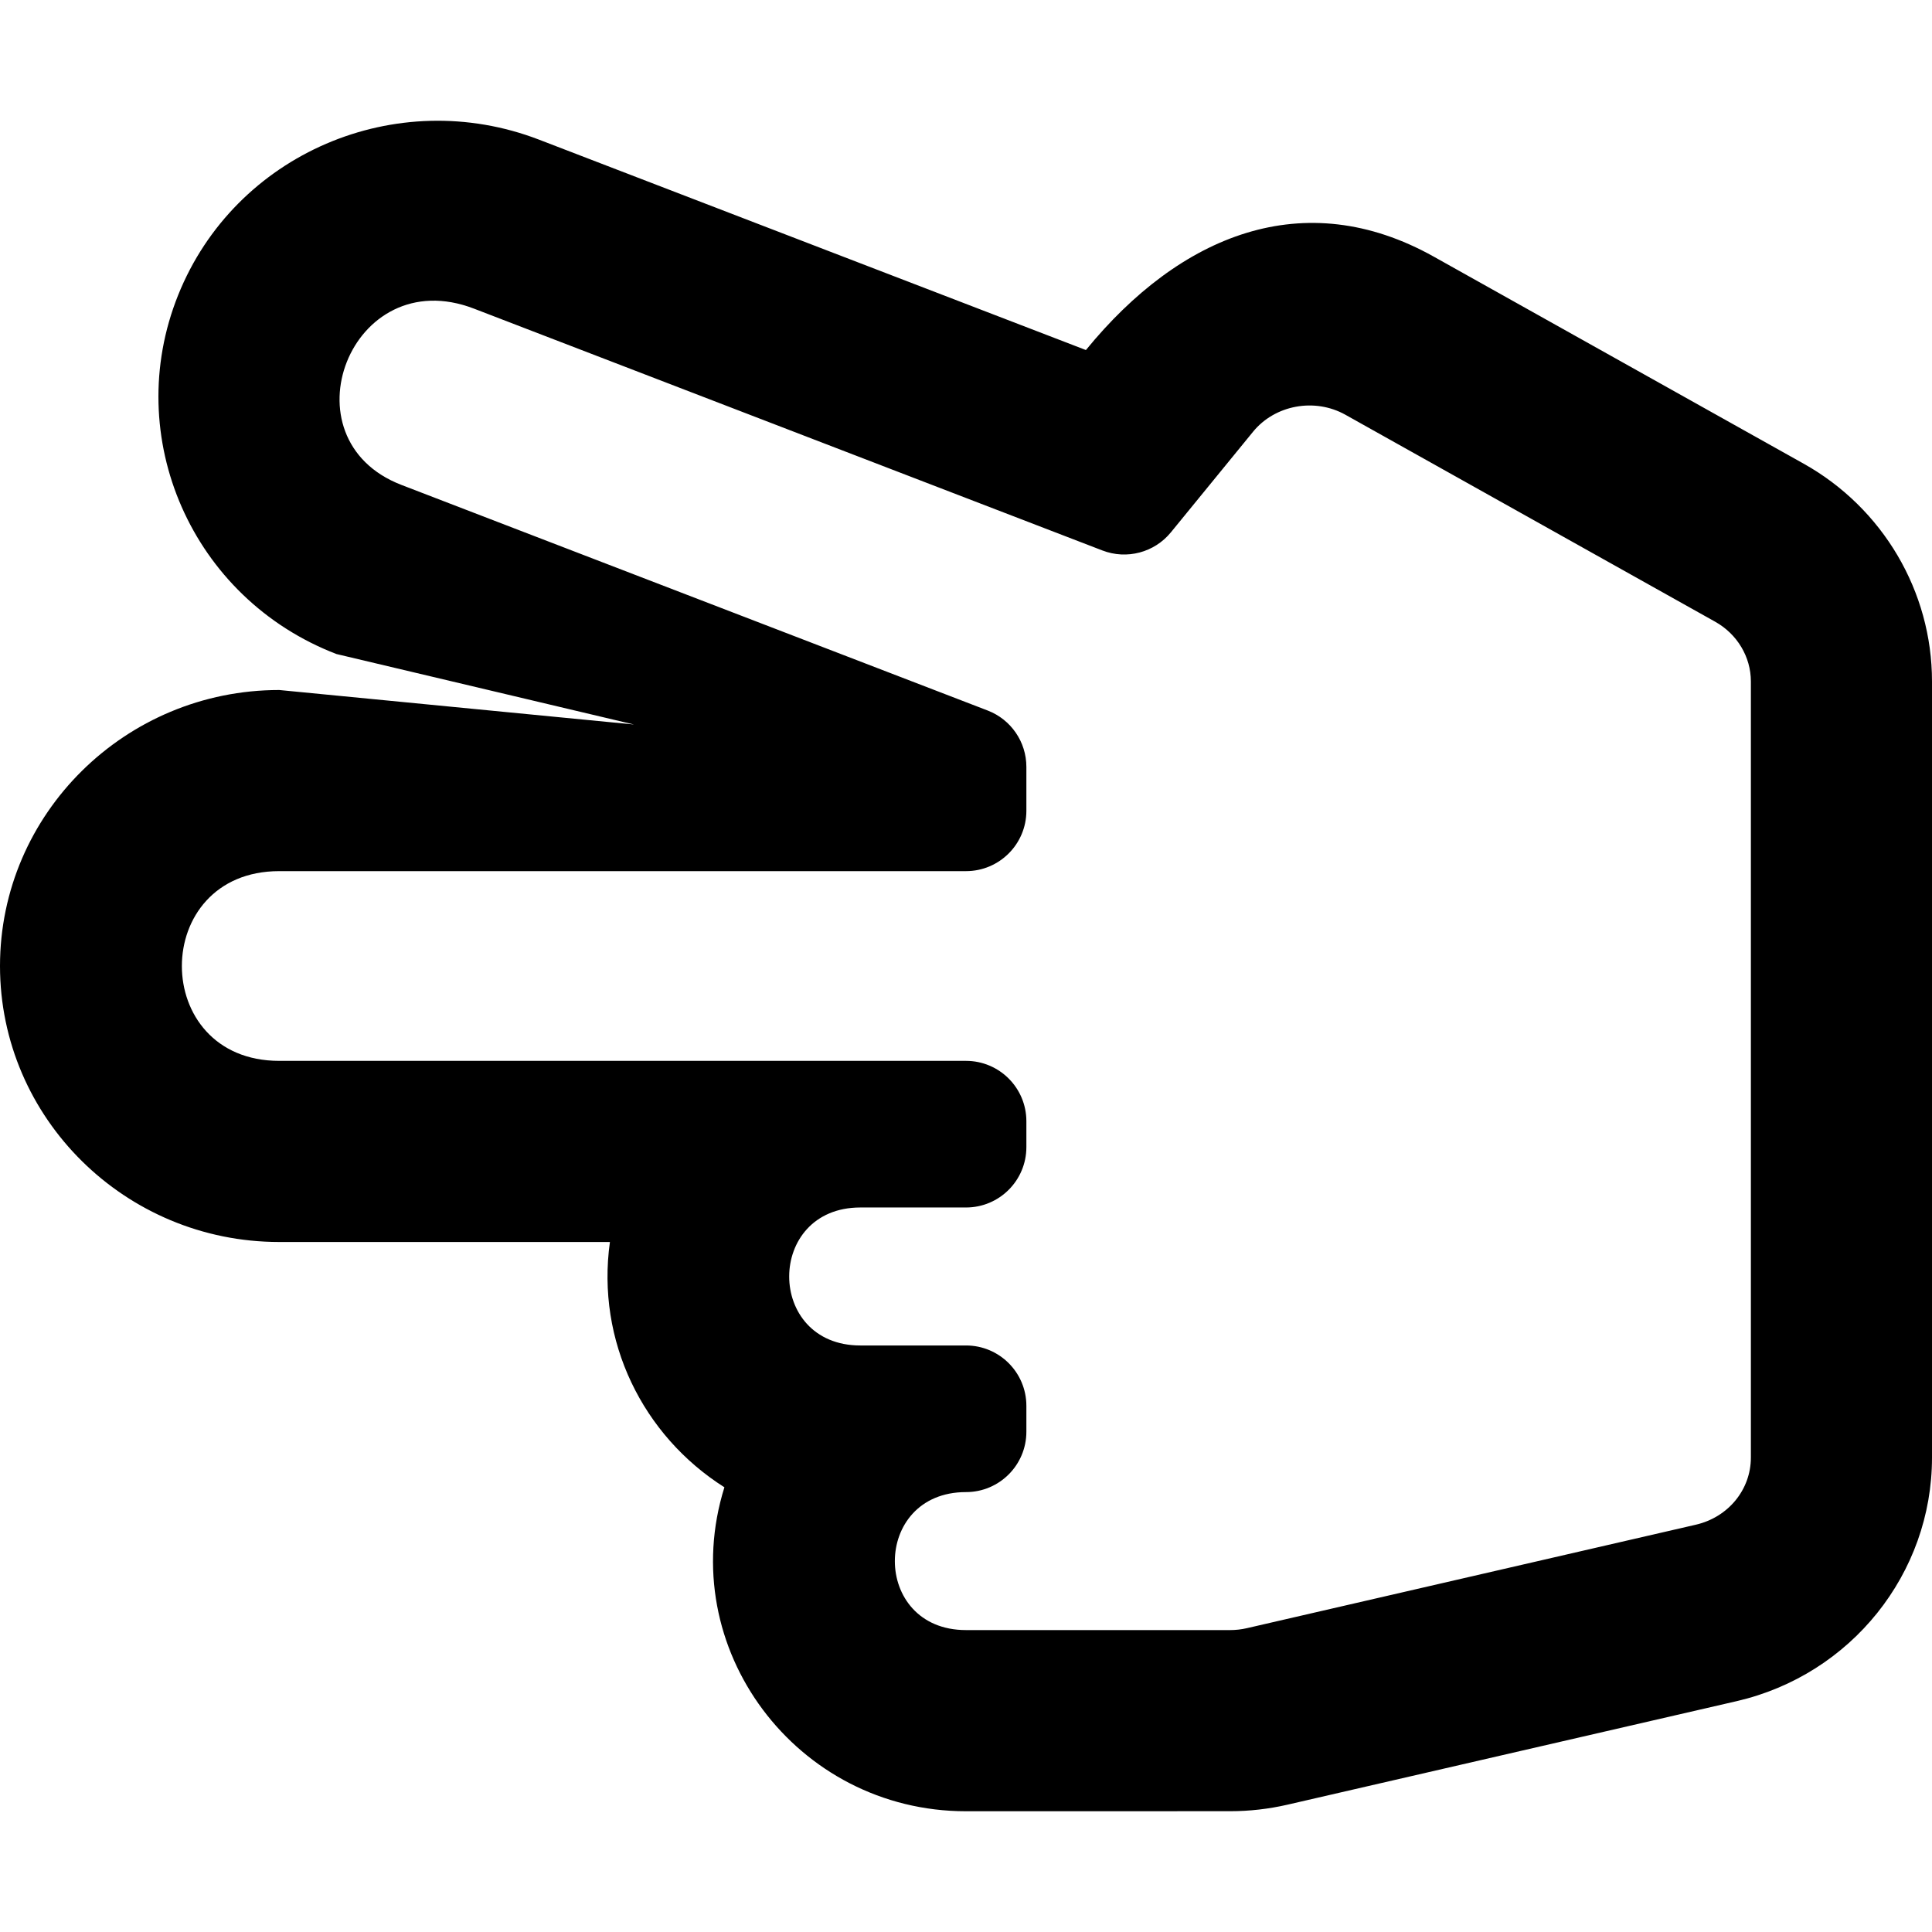
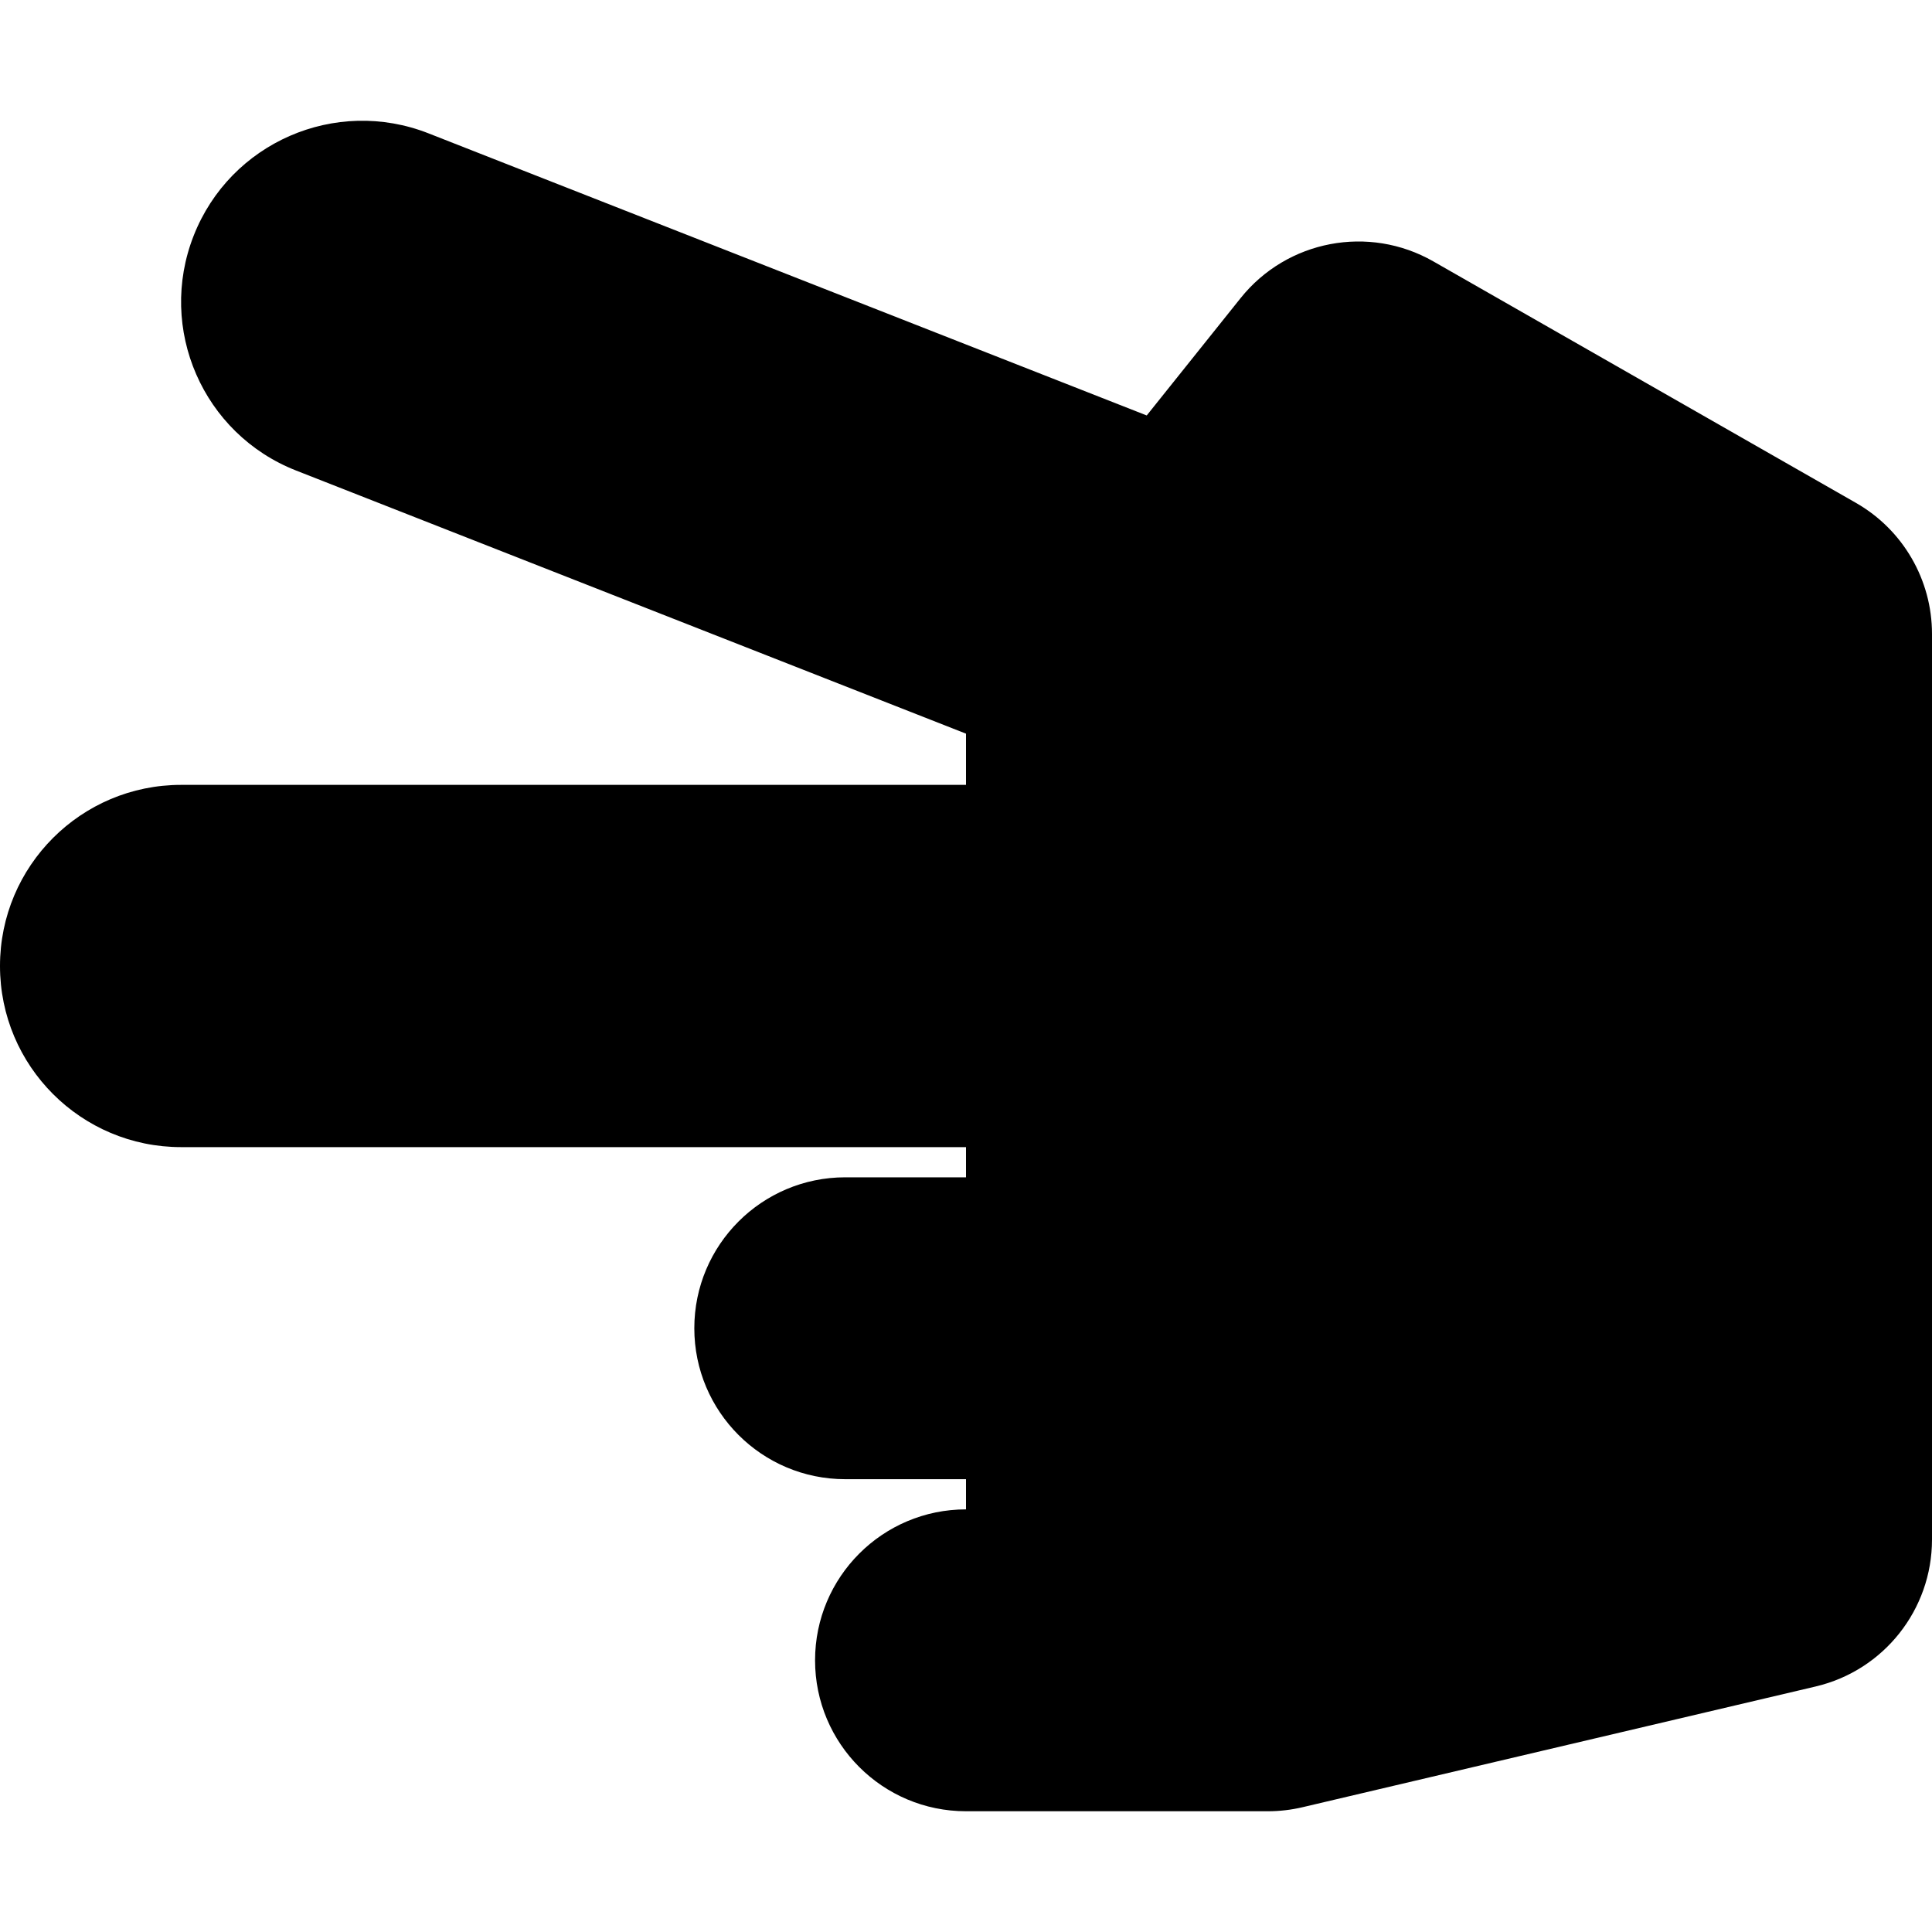
<svg xmlns="http://www.w3.org/2000/svg" viewBox="0 0 512 512">
-   <path d="M256 480l70-.013c5.114 0 10.231-.583 15.203-1.729l118.999-27.427C490.56 443.835 512 417.02 512 386.277V180.575c0-23.845-13.03-45.951-34.005-57.69l-97.999-54.853c-34.409-19.261-67.263-5.824-92.218 24.733L142.85 37.008c-37.887-14.579-80.612 3.727-95.642 41.201-15.098 37.642 3.635 80.37 41.942 95.112L168 192l-94-9.141c-40.804 0-74 32.811-74 73.14 0 40.33 33.196 73.141 74 73.141h87.635c-3.675 26.245 8.692 51.297 30.341 65.006C178.657 436.737 211.044 480 256 480zm0-48.013c-25.16 0-25.12-36.567 0-36.567 8.837 0 16-7.163 16-16v-6.856c0-8.837-7.163-16-16-16h-28c-25.159 0-25.122-36.567 0-36.567h28c8.837 0 16-7.163 16-16v-6.856c0-8.837-7.163-16-16-16H74c-34.43 0-34.375-50.281 0-50.281h182c8.837 0 16-7.163 16-16v-11.632a16 16 0 0 0-10.254-14.933L106.389 128.51c-31.552-12.14-13.432-59.283 19.222-46.717l166.549 64.091a16.001 16.001 0 0 0 18.139-4.812l21.764-26.647c5.82-7.127 16.348-9.064 24.488-4.508l98 54.854c5.828 3.263 9.449 9.318 9.449 15.805v205.701c0 8.491-5.994 15.804-14.576 17.782l-119.001 27.427a19.743 19.743 0 0 1-4.423.502h-70z" />
+   <path d="M216 440c0-22.092 17.909-40 40-40v-8h-32c-22.091 0-40-17.908-40-40s17.909-40 40-40h32v-8H48c-26.51 0-48-21.49-48-48s21.49-48 48-48h208v-13.572l-177.551-69.74c-24.674-9.694-36.818-37.555-27.125-62.228 9.693-24.674 37.554-36.817 62.228-27.124l190.342 74.765 24.872-31.09c12.306-15.381 33.978-19.515 51.081-9.741l112 64A40.002 40.002 0 0 1 512 168v240c0 18.562-12.77 34.686-30.838 38.937l-136 32A39.982 39.982 0 0 1 336 480h-80c-22.091 0-40-17.908-40-40z" />
</svg>
